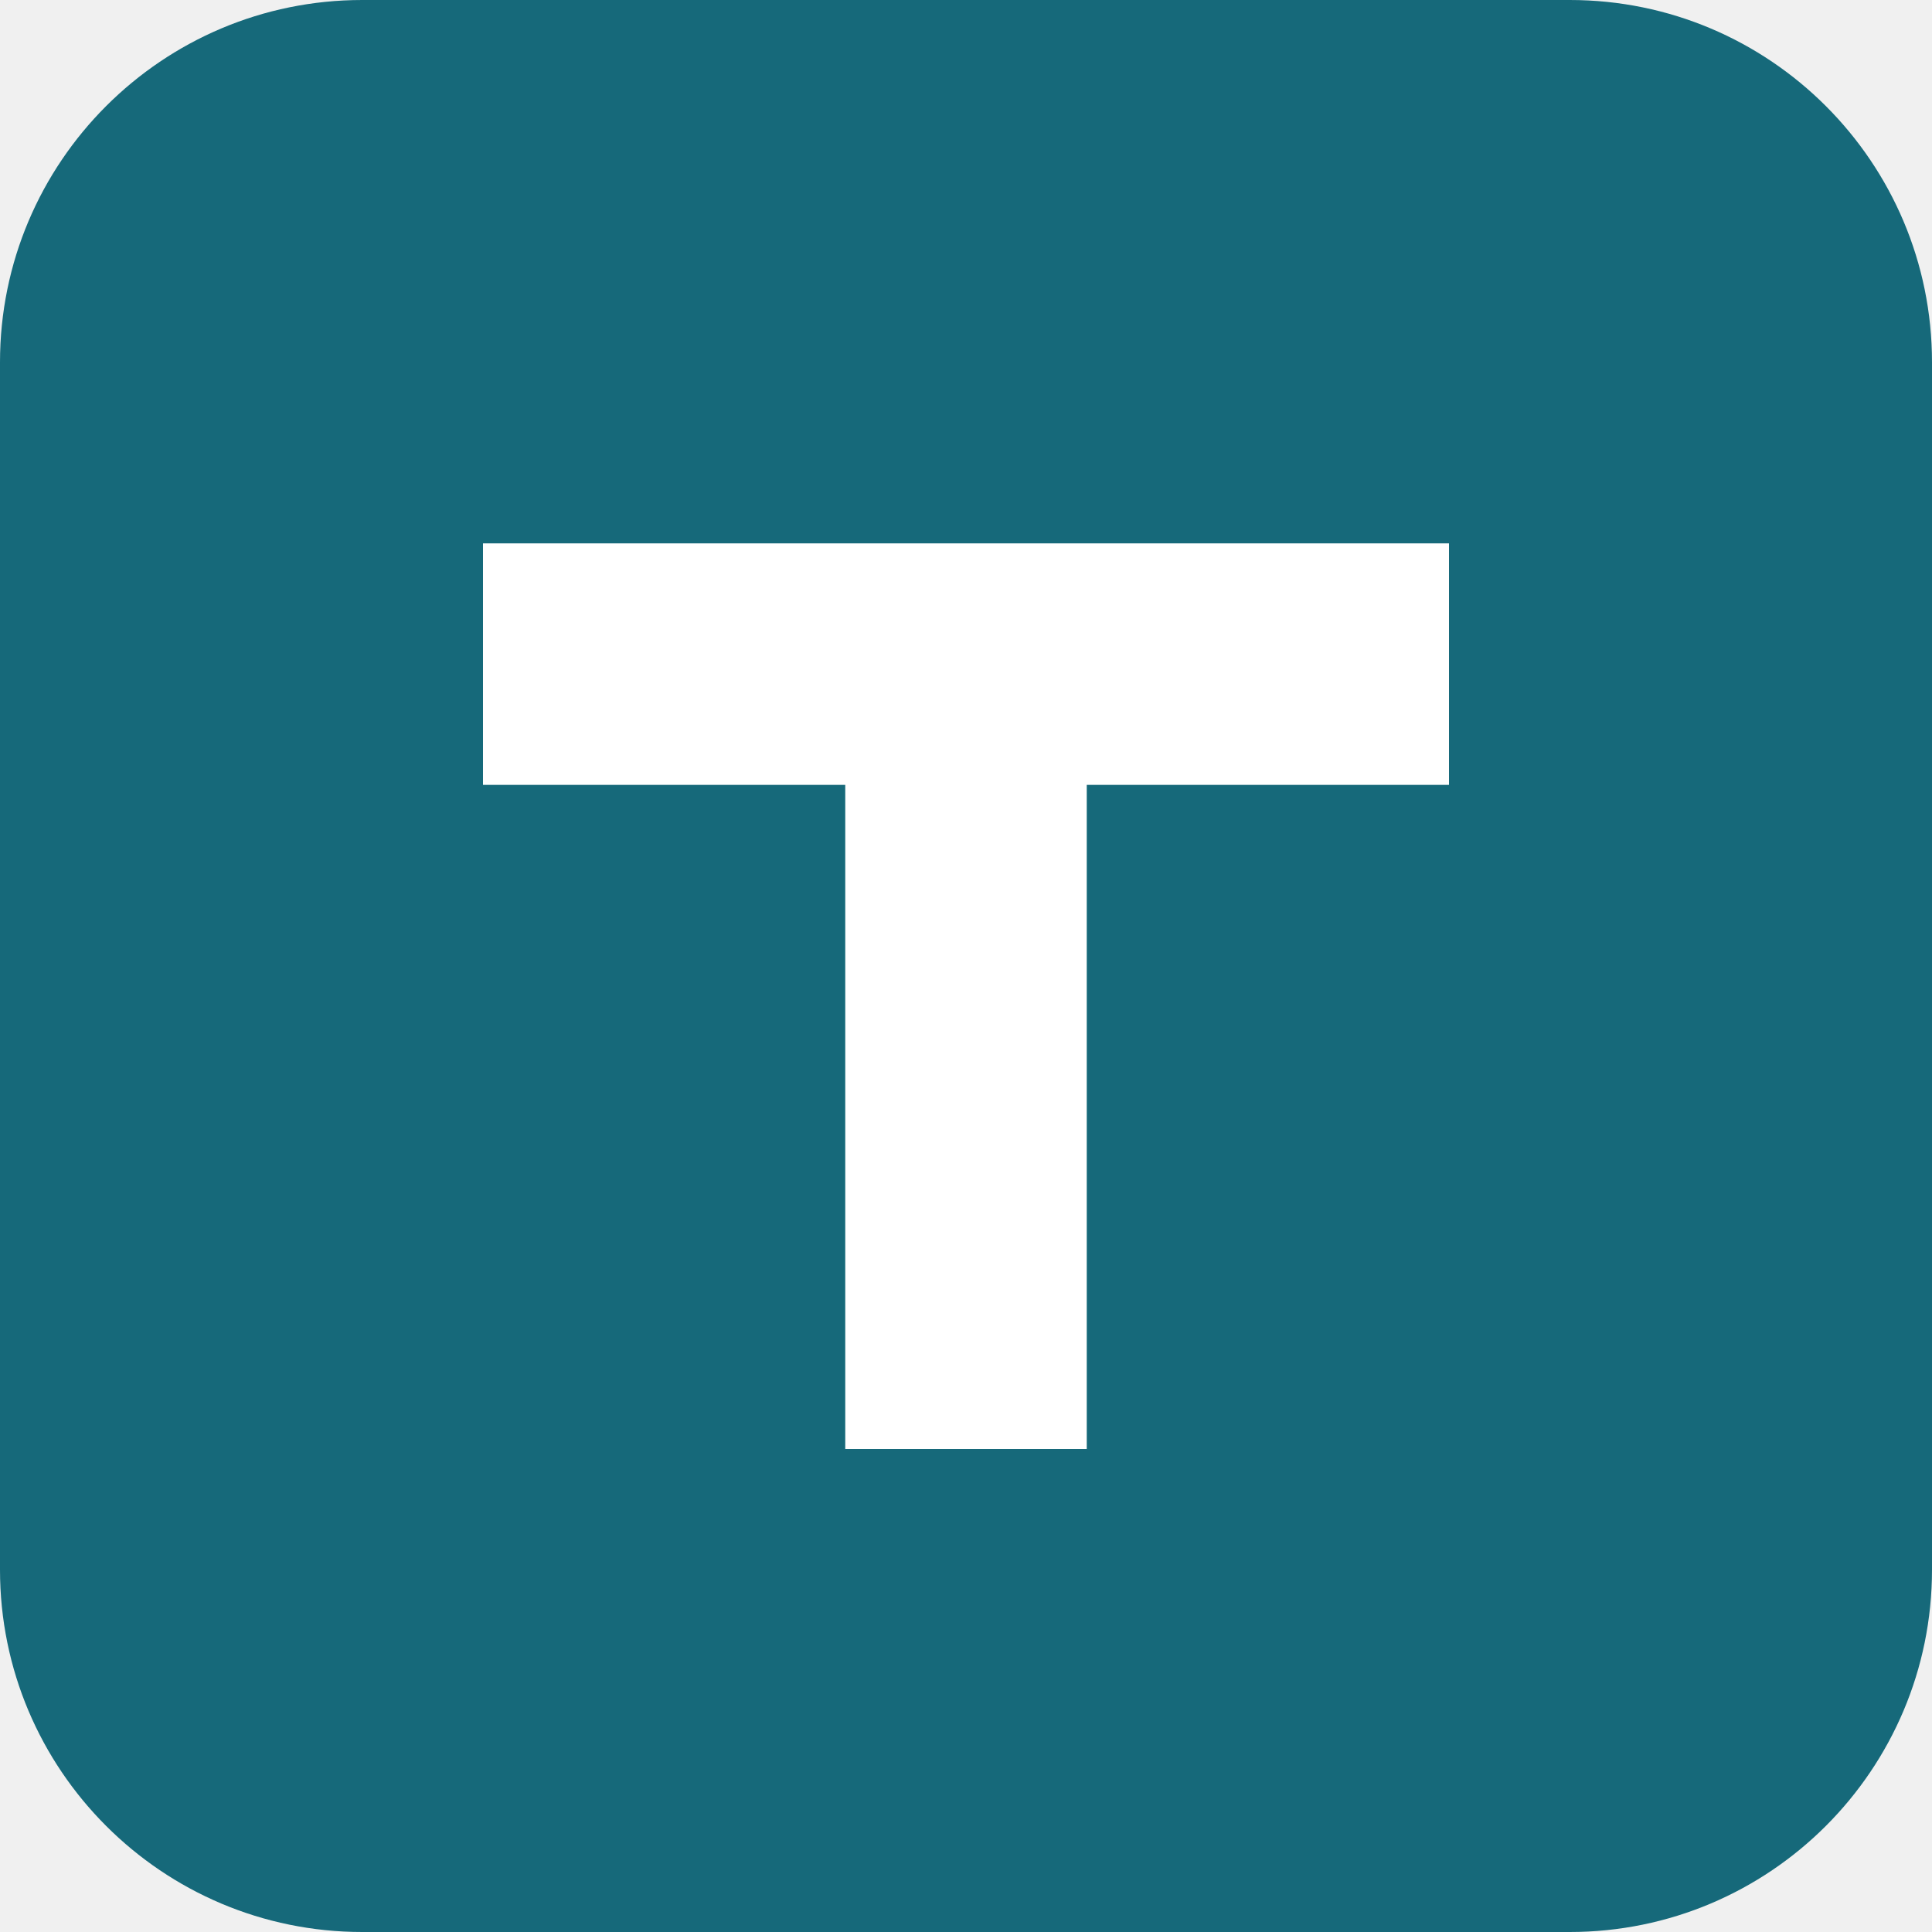
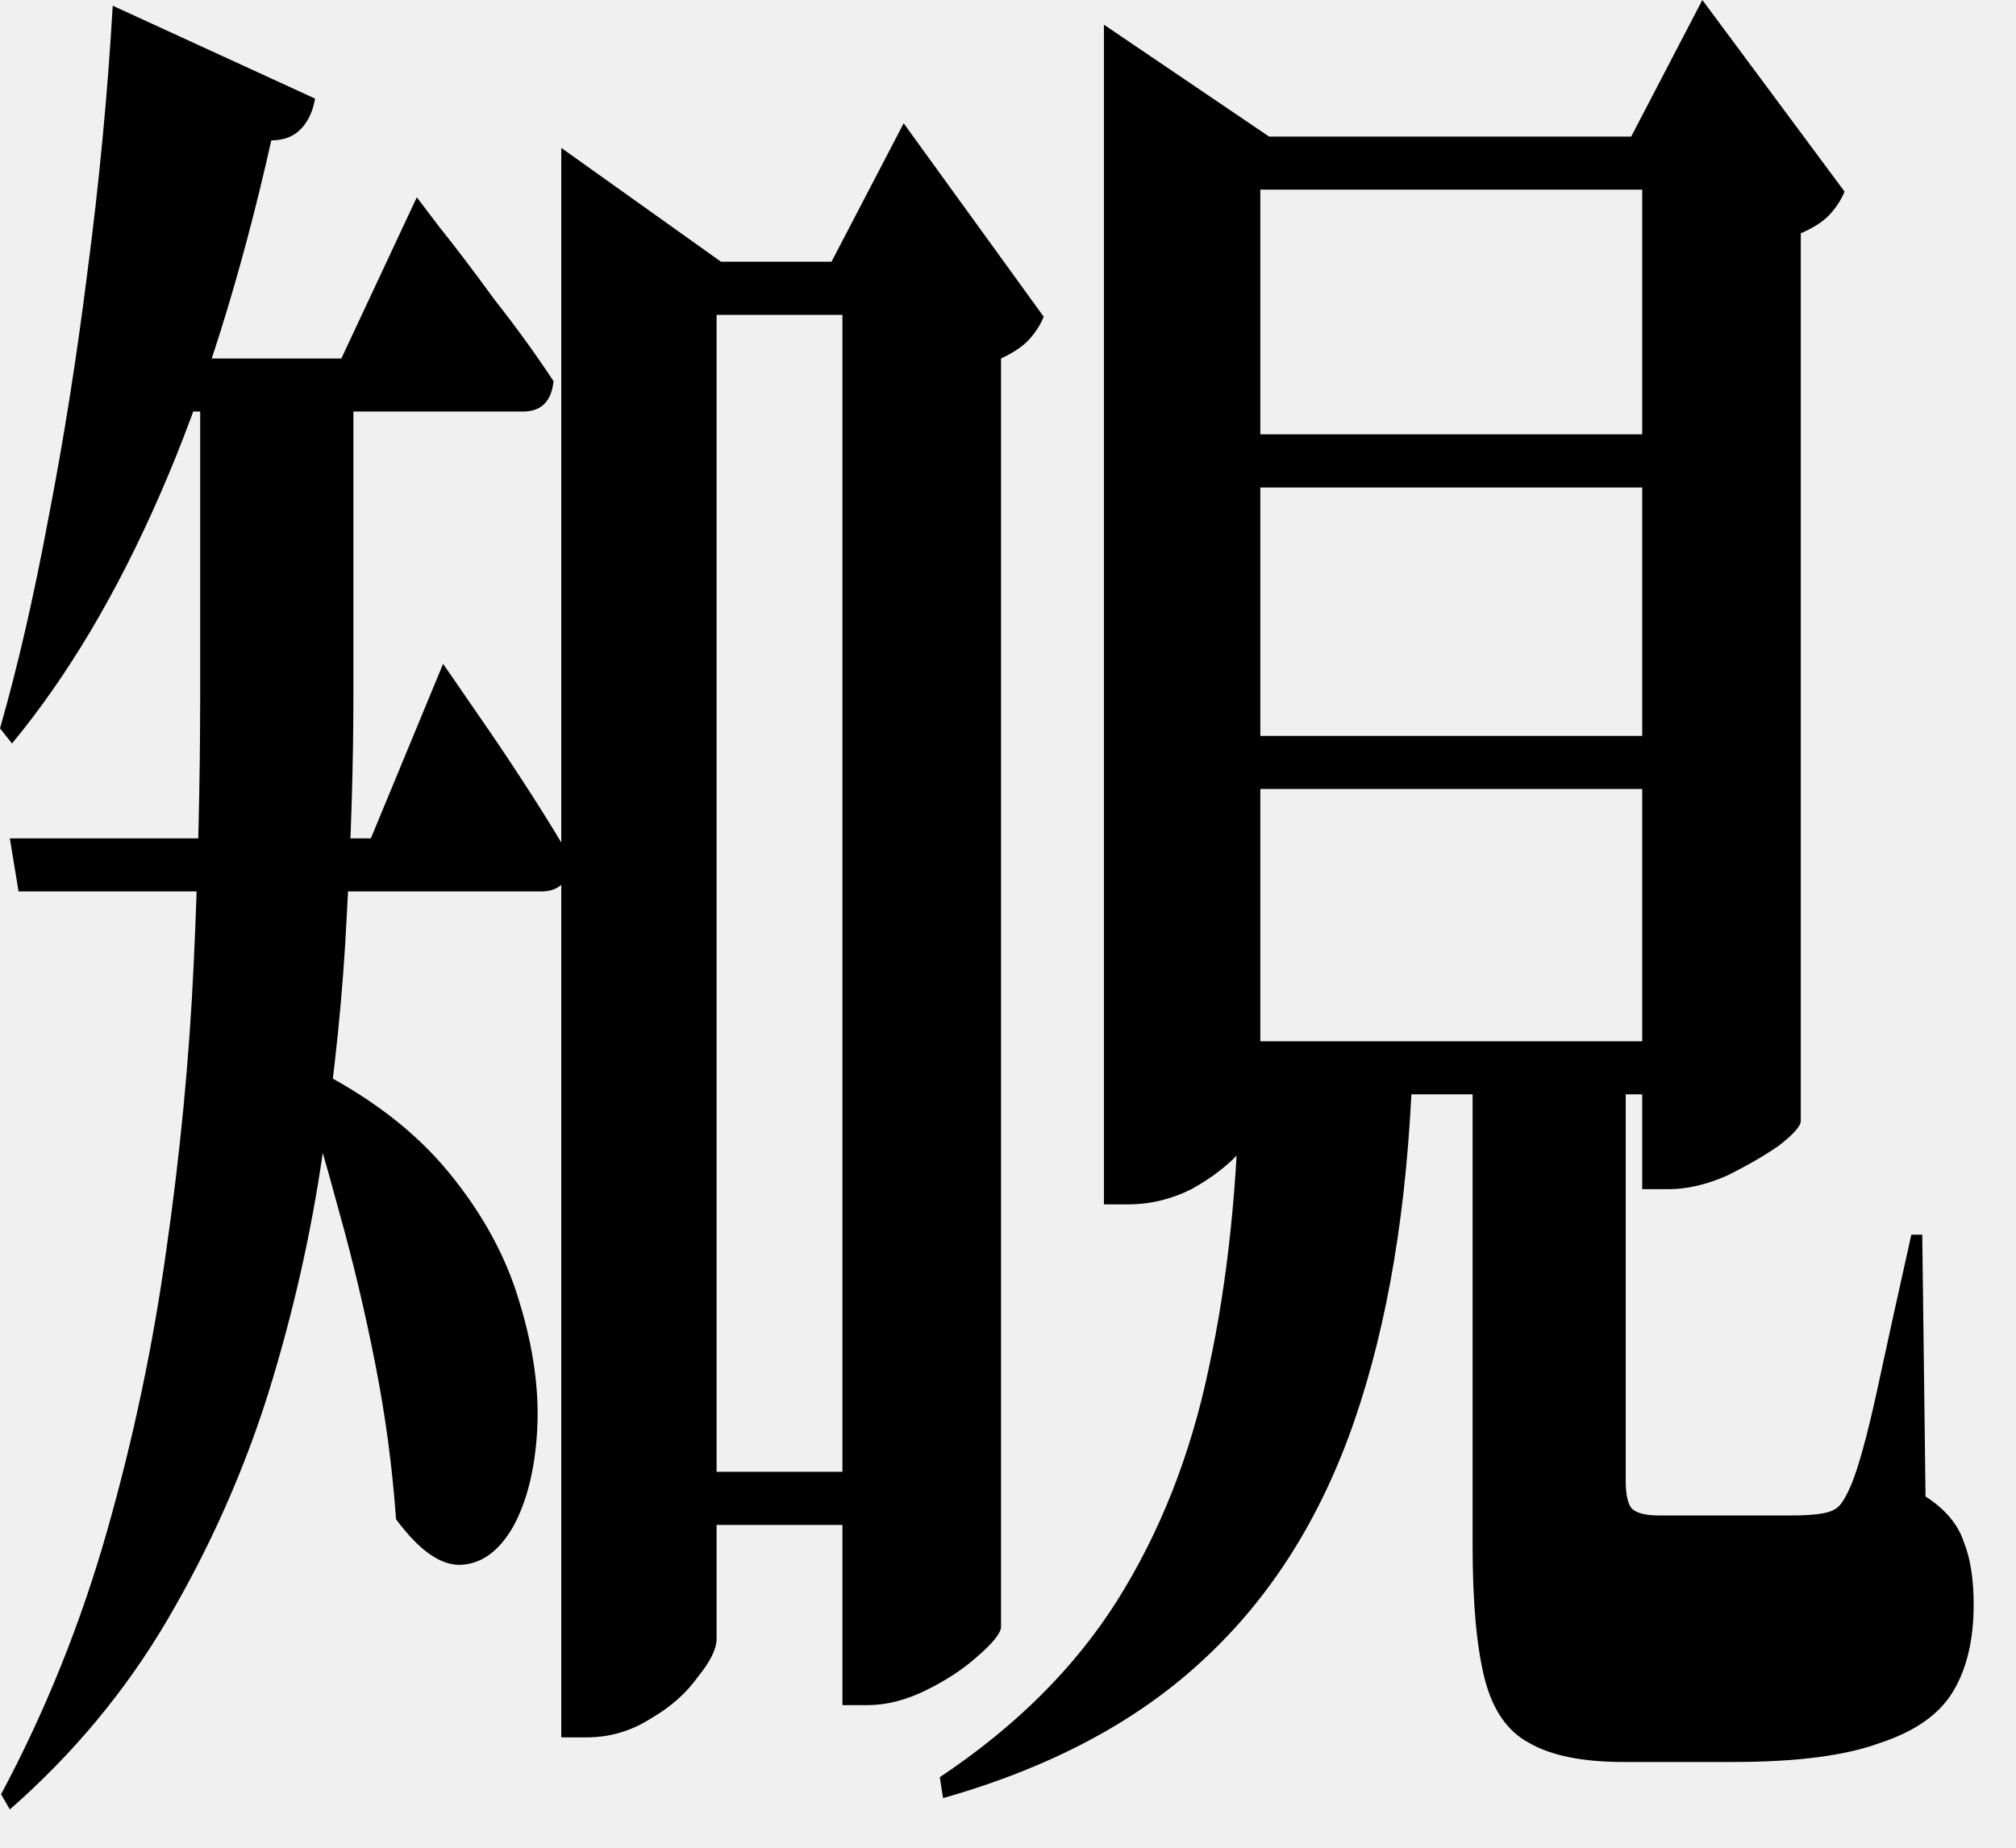
- <svg xmlns="http://www.w3.org/2000/svg" viewBox="0 0 64 64" role="img" aria-label="tiken">
-   <rect width="64" height="64" rx="12" fill="#16697a" />
-   <path d="M16 18h32v8H36v22h-8V26H16z" fill="#fff" />
+ <svg xmlns="http://www.w3.org/2000/svg" width="24" height="22" viewBox="0 0 24 22" fill="none">
+   <path d="M14.197 12.398H20.318V13.03H14.197V12.398ZM14.197 8.762H20.318V9.394H14.197V8.762ZM14.197 5.171H20.318V5.804H14.197V5.171ZM19.55 1.626H19.419L20.266 0L21.959 2.281C21.916 2.386 21.851 2.484 21.764 2.574C21.686 2.65 21.577 2.717 21.438 2.778V13.346C21.438 13.407 21.351 13.505 21.178 13.64C21.004 13.761 20.796 13.881 20.552 14.001C20.309 14.107 20.079 14.159 19.862 14.159H19.55V1.626ZM13.142 1.626V0.294L15.108 1.626H20.552V2.258H15.004V13.256C15.004 13.377 14.926 13.527 14.77 13.708C14.622 13.873 14.427 14.024 14.184 14.159C13.94 14.28 13.689 14.34 13.428 14.34H13.142V1.626ZM17.531 12.398H19.354C19.354 12.518 19.354 12.654 19.354 12.805C19.354 12.955 19.354 13.083 19.354 13.188V17.637C19.354 17.788 19.376 17.893 19.419 17.953C19.471 18.014 19.584 18.044 19.758 18.044H20.852C21.017 18.044 21.173 18.044 21.321 18.044C21.477 18.044 21.599 18.036 21.686 18.021C21.781 18.006 21.851 17.976 21.894 17.931C21.937 17.886 21.985 17.803 22.037 17.682C22.124 17.472 22.224 17.11 22.337 16.598C22.45 16.071 22.589 15.439 22.754 14.701H22.884L22.923 17.818C23.157 17.968 23.309 18.149 23.379 18.36C23.457 18.555 23.496 18.804 23.496 19.105C23.496 19.527 23.413 19.873 23.248 20.144C23.084 20.415 22.793 20.618 22.376 20.754C21.968 20.904 21.386 20.979 20.631 20.979H19.328C18.842 20.979 18.469 20.904 18.208 20.754C17.948 20.618 17.77 20.362 17.674 19.986C17.579 19.609 17.531 19.082 17.531 18.405V12.398ZM14.757 12.759H16.814C16.754 14.37 16.524 15.755 16.124 16.915C15.725 18.074 15.126 19.022 14.327 19.76C13.537 20.498 12.503 21.047 11.227 21.409L11.188 21.16C12.091 20.558 12.794 19.858 13.298 19.06C13.81 18.247 14.175 17.321 14.392 16.282C14.618 15.243 14.739 14.069 14.757 12.759Z" fill="black" />
+   <path d="M1.654 4.268H4.064L4.962 2.349C4.962 2.349 5.053 2.469 5.236 2.71C5.418 2.936 5.635 3.222 5.887 3.568C6.148 3.899 6.382 4.223 6.59 4.539C6.564 4.78 6.443 4.9 6.226 4.9H1.289L1.654 4.268ZM0.117 9.982H4.415L5.275 7.904C5.275 7.904 5.327 7.979 5.431 8.13C5.535 8.28 5.67 8.476 5.835 8.717C6 8.958 6.169 9.214 6.343 9.485C6.517 9.756 6.673 10.012 6.812 10.253C6.777 10.493 6.655 10.614 6.447 10.614H0.221L0.117 9.982ZM2.383 4.268H4.207V8.288C4.207 9.086 4.181 9.951 4.129 10.885C4.085 11.803 3.99 12.752 3.842 13.73C3.703 14.694 3.486 15.65 3.191 16.598C2.896 17.532 2.496 18.428 1.993 19.286C1.498 20.129 0.873 20.882 0.117 21.544L0.013 21.363C0.543 20.37 0.964 19.323 1.276 18.224C1.589 17.125 1.823 16.011 1.98 14.882C2.145 13.738 2.253 12.609 2.305 11.495C2.357 10.381 2.383 9.312 2.383 8.288V4.268ZM1.342 0.068L3.751 1.174C3.725 1.325 3.669 1.445 3.582 1.536C3.495 1.626 3.378 1.671 3.23 1.671C2.865 3.297 2.423 4.705 1.902 5.894C1.389 7.068 0.803 8.055 0.143 8.852L0 8.672C0.208 7.949 0.399 7.121 0.573 6.188C0.755 5.254 0.912 4.268 1.042 3.229C1.181 2.175 1.281 1.122 1.342 0.068ZM3.673 12.691C4.376 13.038 4.932 13.459 5.34 13.956C5.748 14.453 6.03 14.972 6.187 15.514C6.352 16.056 6.421 16.561 6.395 17.027C6.369 17.494 6.273 17.878 6.108 18.179C5.943 18.465 5.739 18.616 5.496 18.631C5.253 18.646 4.993 18.465 4.715 18.089C4.671 17.472 4.589 16.854 4.467 16.237C4.346 15.62 4.203 15.018 4.038 14.43C3.881 13.843 3.721 13.301 3.556 12.805L3.673 12.691ZM7.789 17.524H10.862V18.157H7.789V17.524ZM10.029 3.116H9.899L10.758 1.468L12.425 3.771C12.382 3.877 12.317 3.975 12.23 4.065C12.152 4.14 12.048 4.208 11.917 4.268V19.376C11.909 19.451 11.818 19.564 11.644 19.715C11.479 19.865 11.275 20.001 11.032 20.121C10.789 20.242 10.554 20.302 10.328 20.302H10.029V3.116ZM6.682 3.116V1.761L8.583 3.116H10.654V3.749H8.531V19.512C8.531 19.632 8.457 19.782 8.31 19.963C8.171 20.159 7.984 20.325 7.75 20.46C7.515 20.611 7.259 20.686 6.981 20.686H6.682V3.116Z" fill="black" />
</svg>
